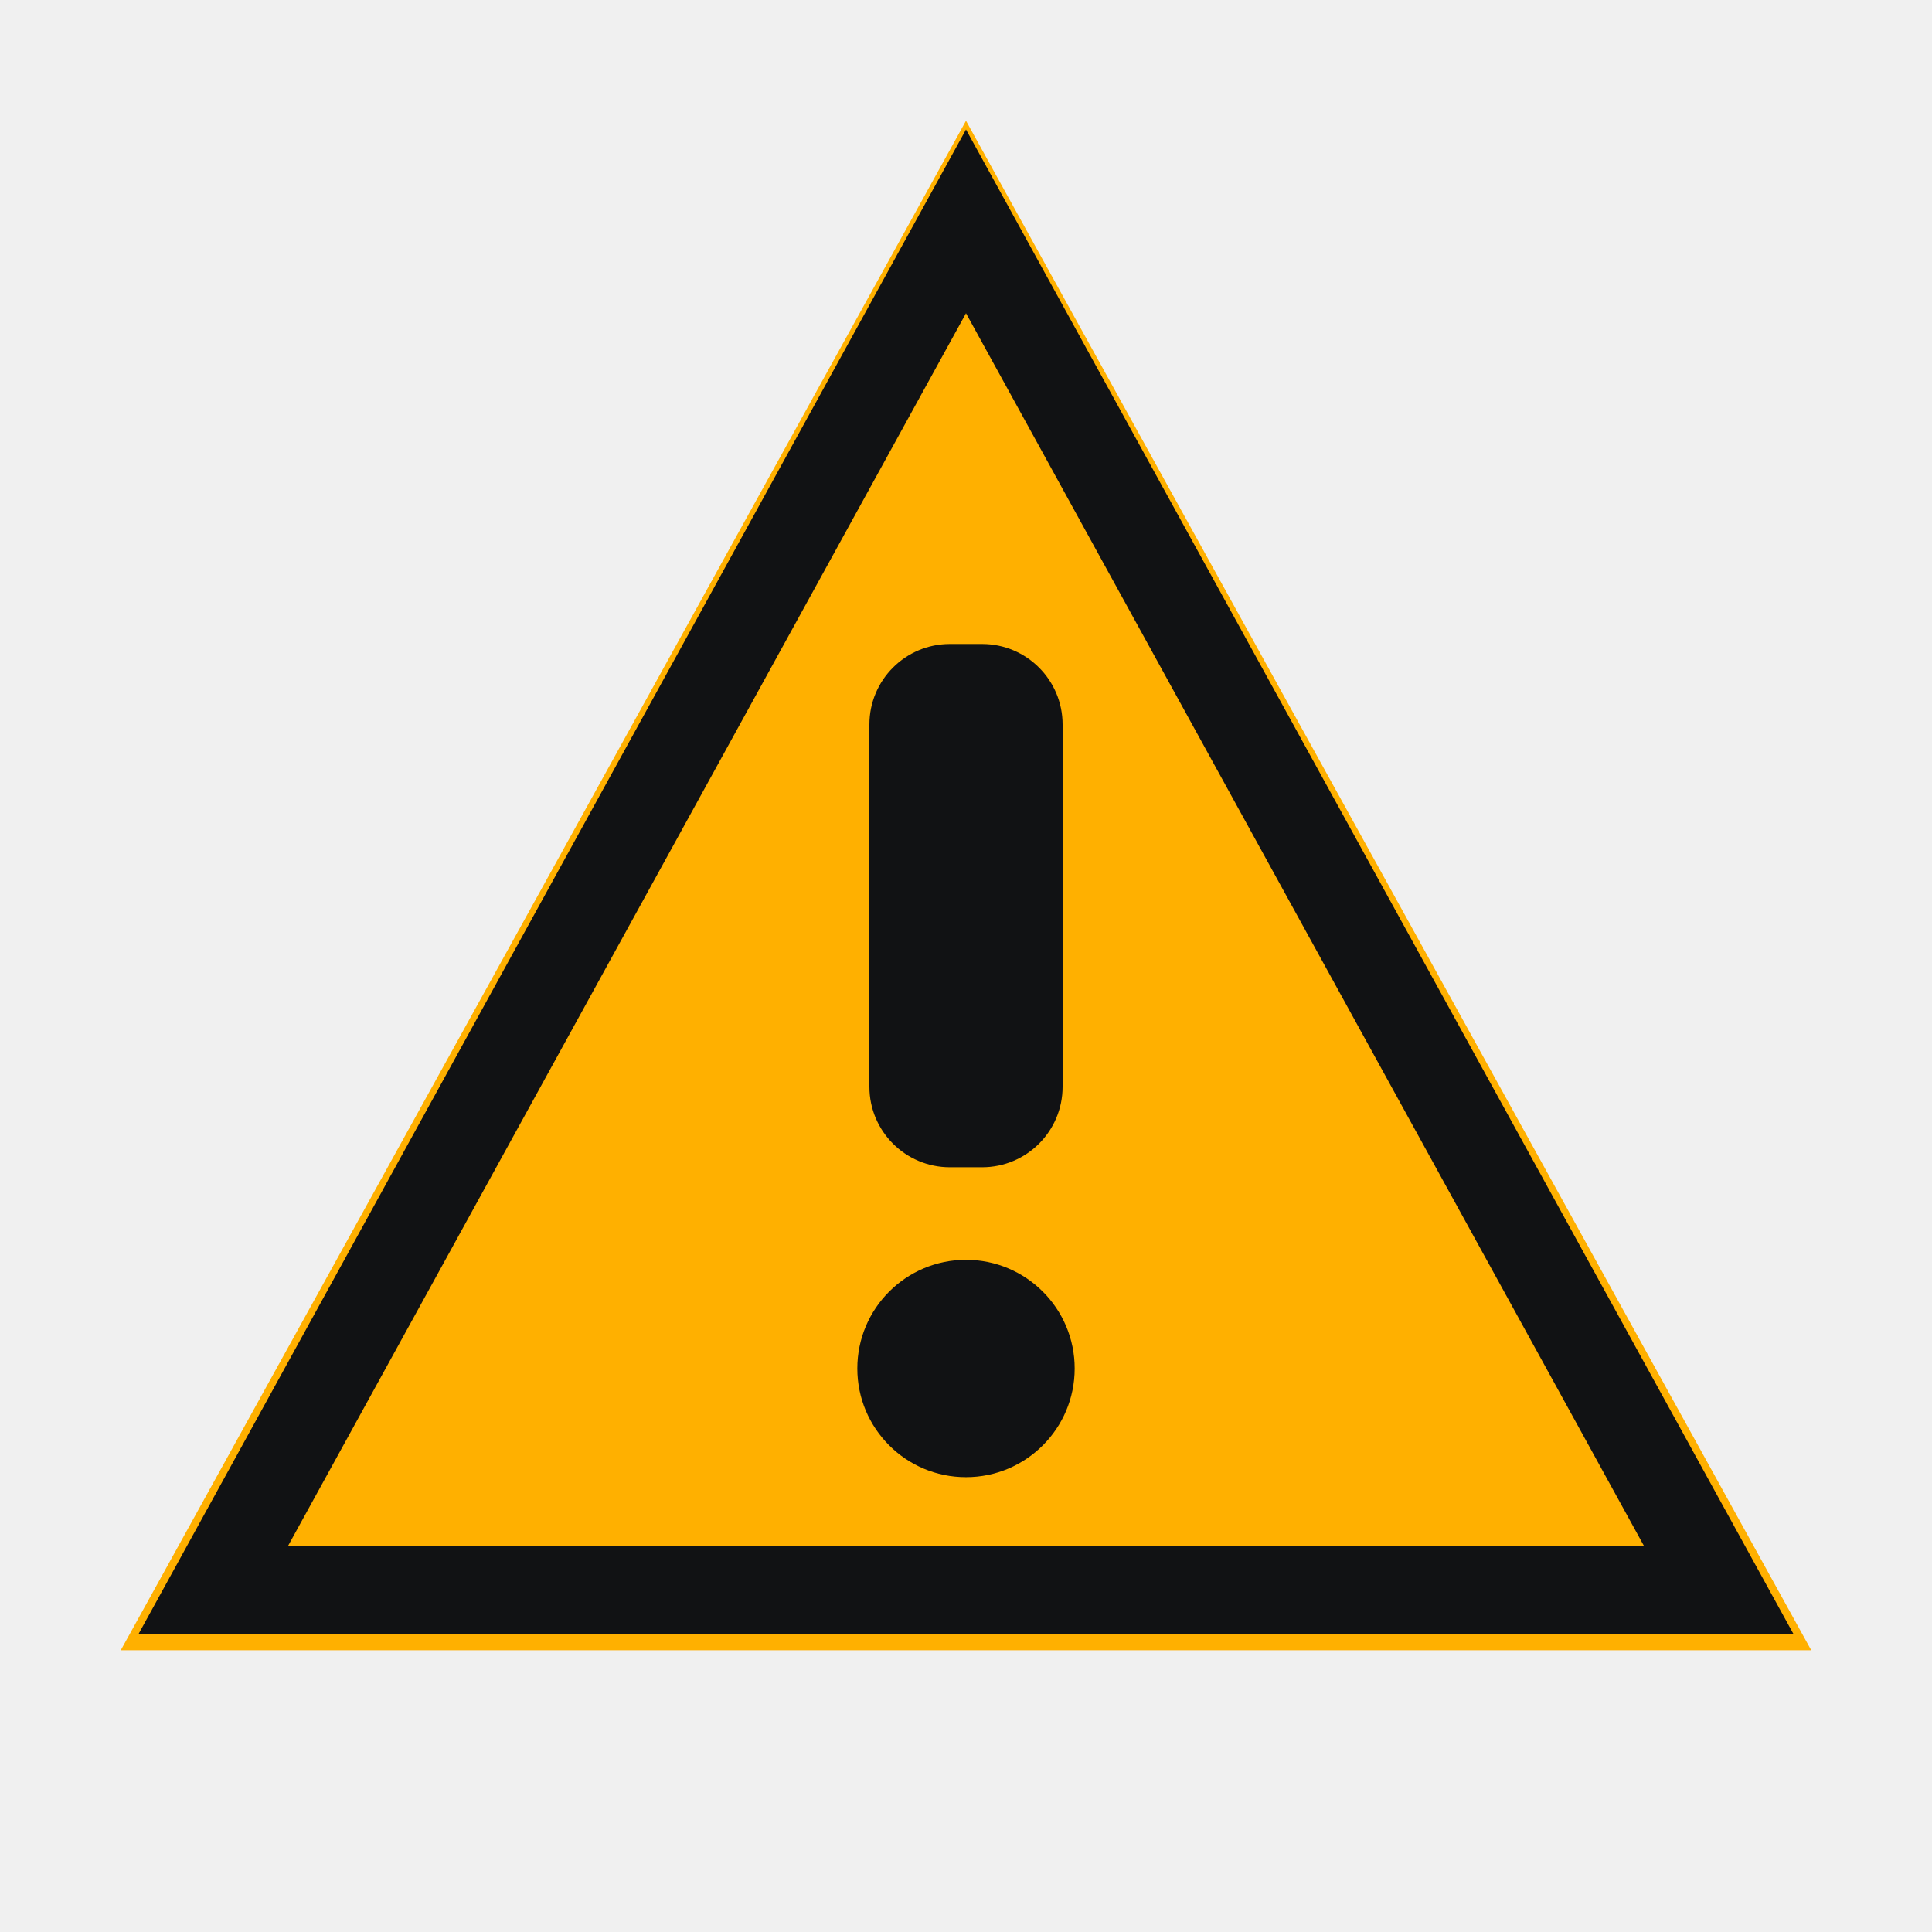
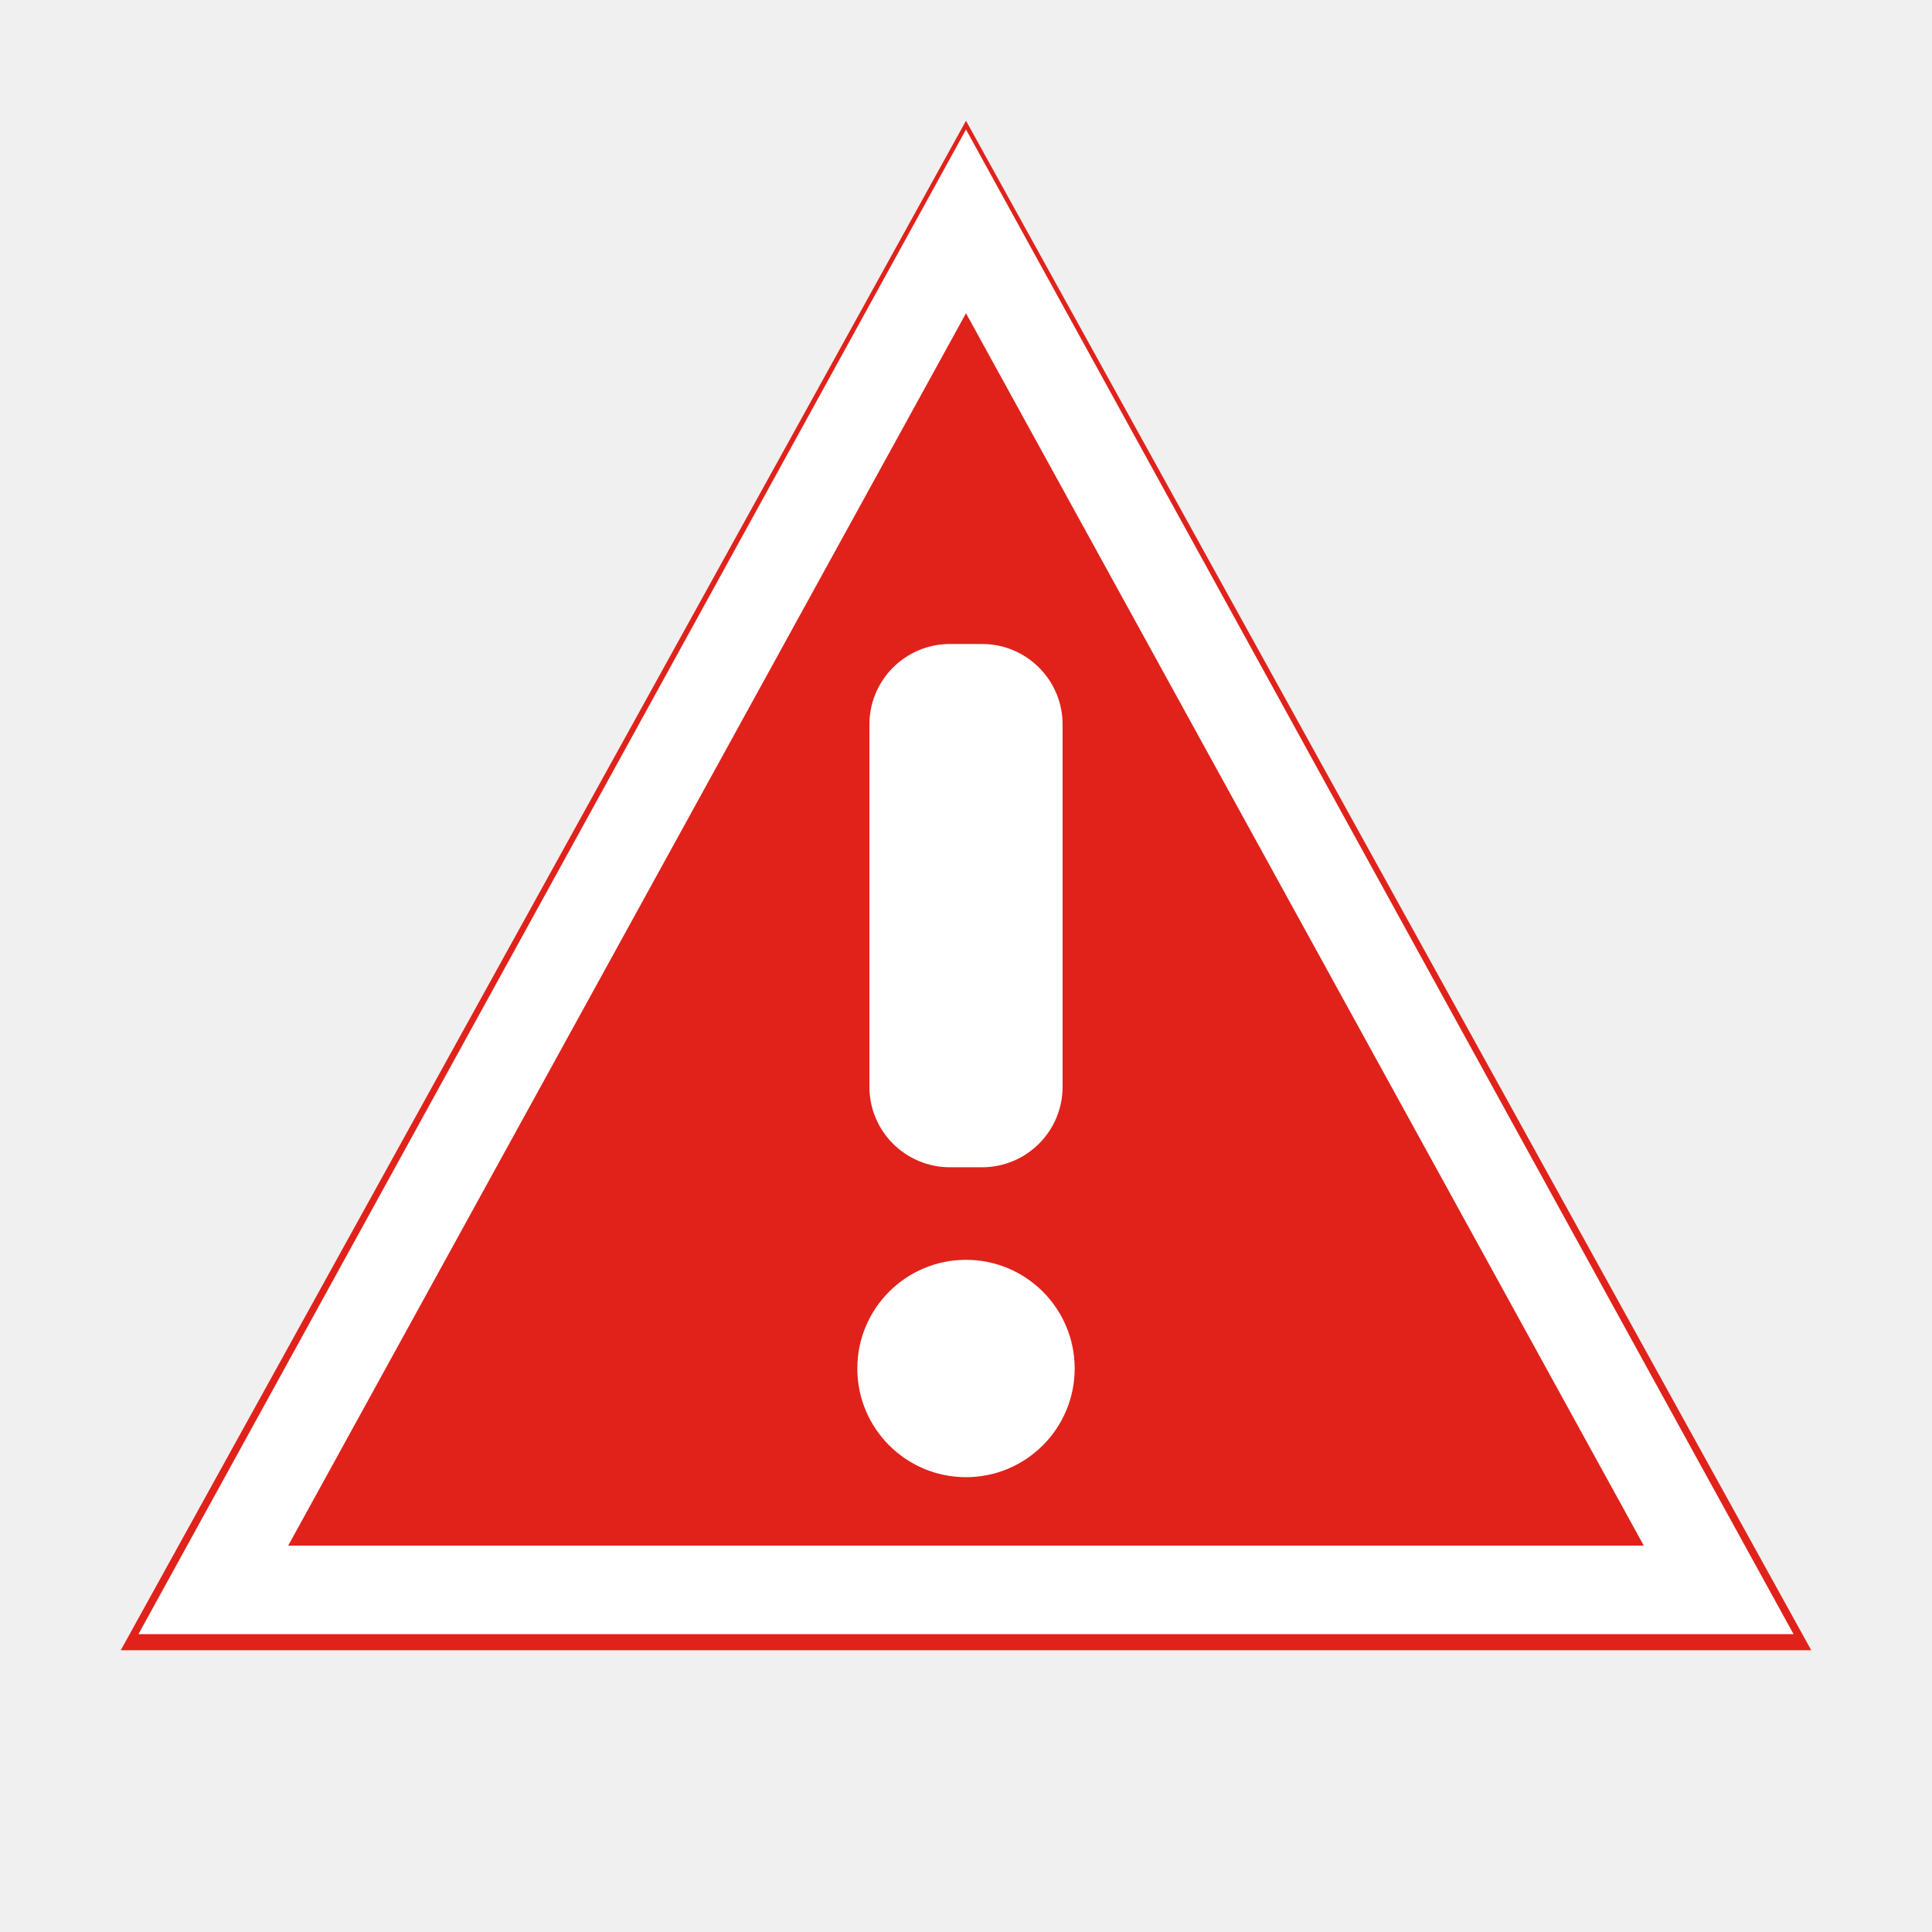
<svg xmlns="http://www.w3.org/2000/svg" viewBox="0 0 48 48">
-   <path d="M24 3 45 41H3z" fill="#ffb000" />
-   <path d="M24 5.5 42.7 39.5H5.3z" fill="none" stroke="#111214" stroke-width="2.2" />
-   <rect x="21.6" y="16" width="4.8" height="13" rx="2" fill="#111214" />
-   <circle cx="24" cy="34" r="2.7" fill="#111214" />
+   <path d="M24 3 45 41H3z" fill="#e0221b" />
+   <path d="M24 5.5 42.7 39.5H5.3z" fill="none" stroke="#ffffff" stroke-width="2.2" />
+   <rect x="21.6" y="16" width="4.8" height="13" rx="2" fill="#ffffff" />
+   <circle cx="24" cy="34" r="2.7" fill="#ffffff" />
</svg>
